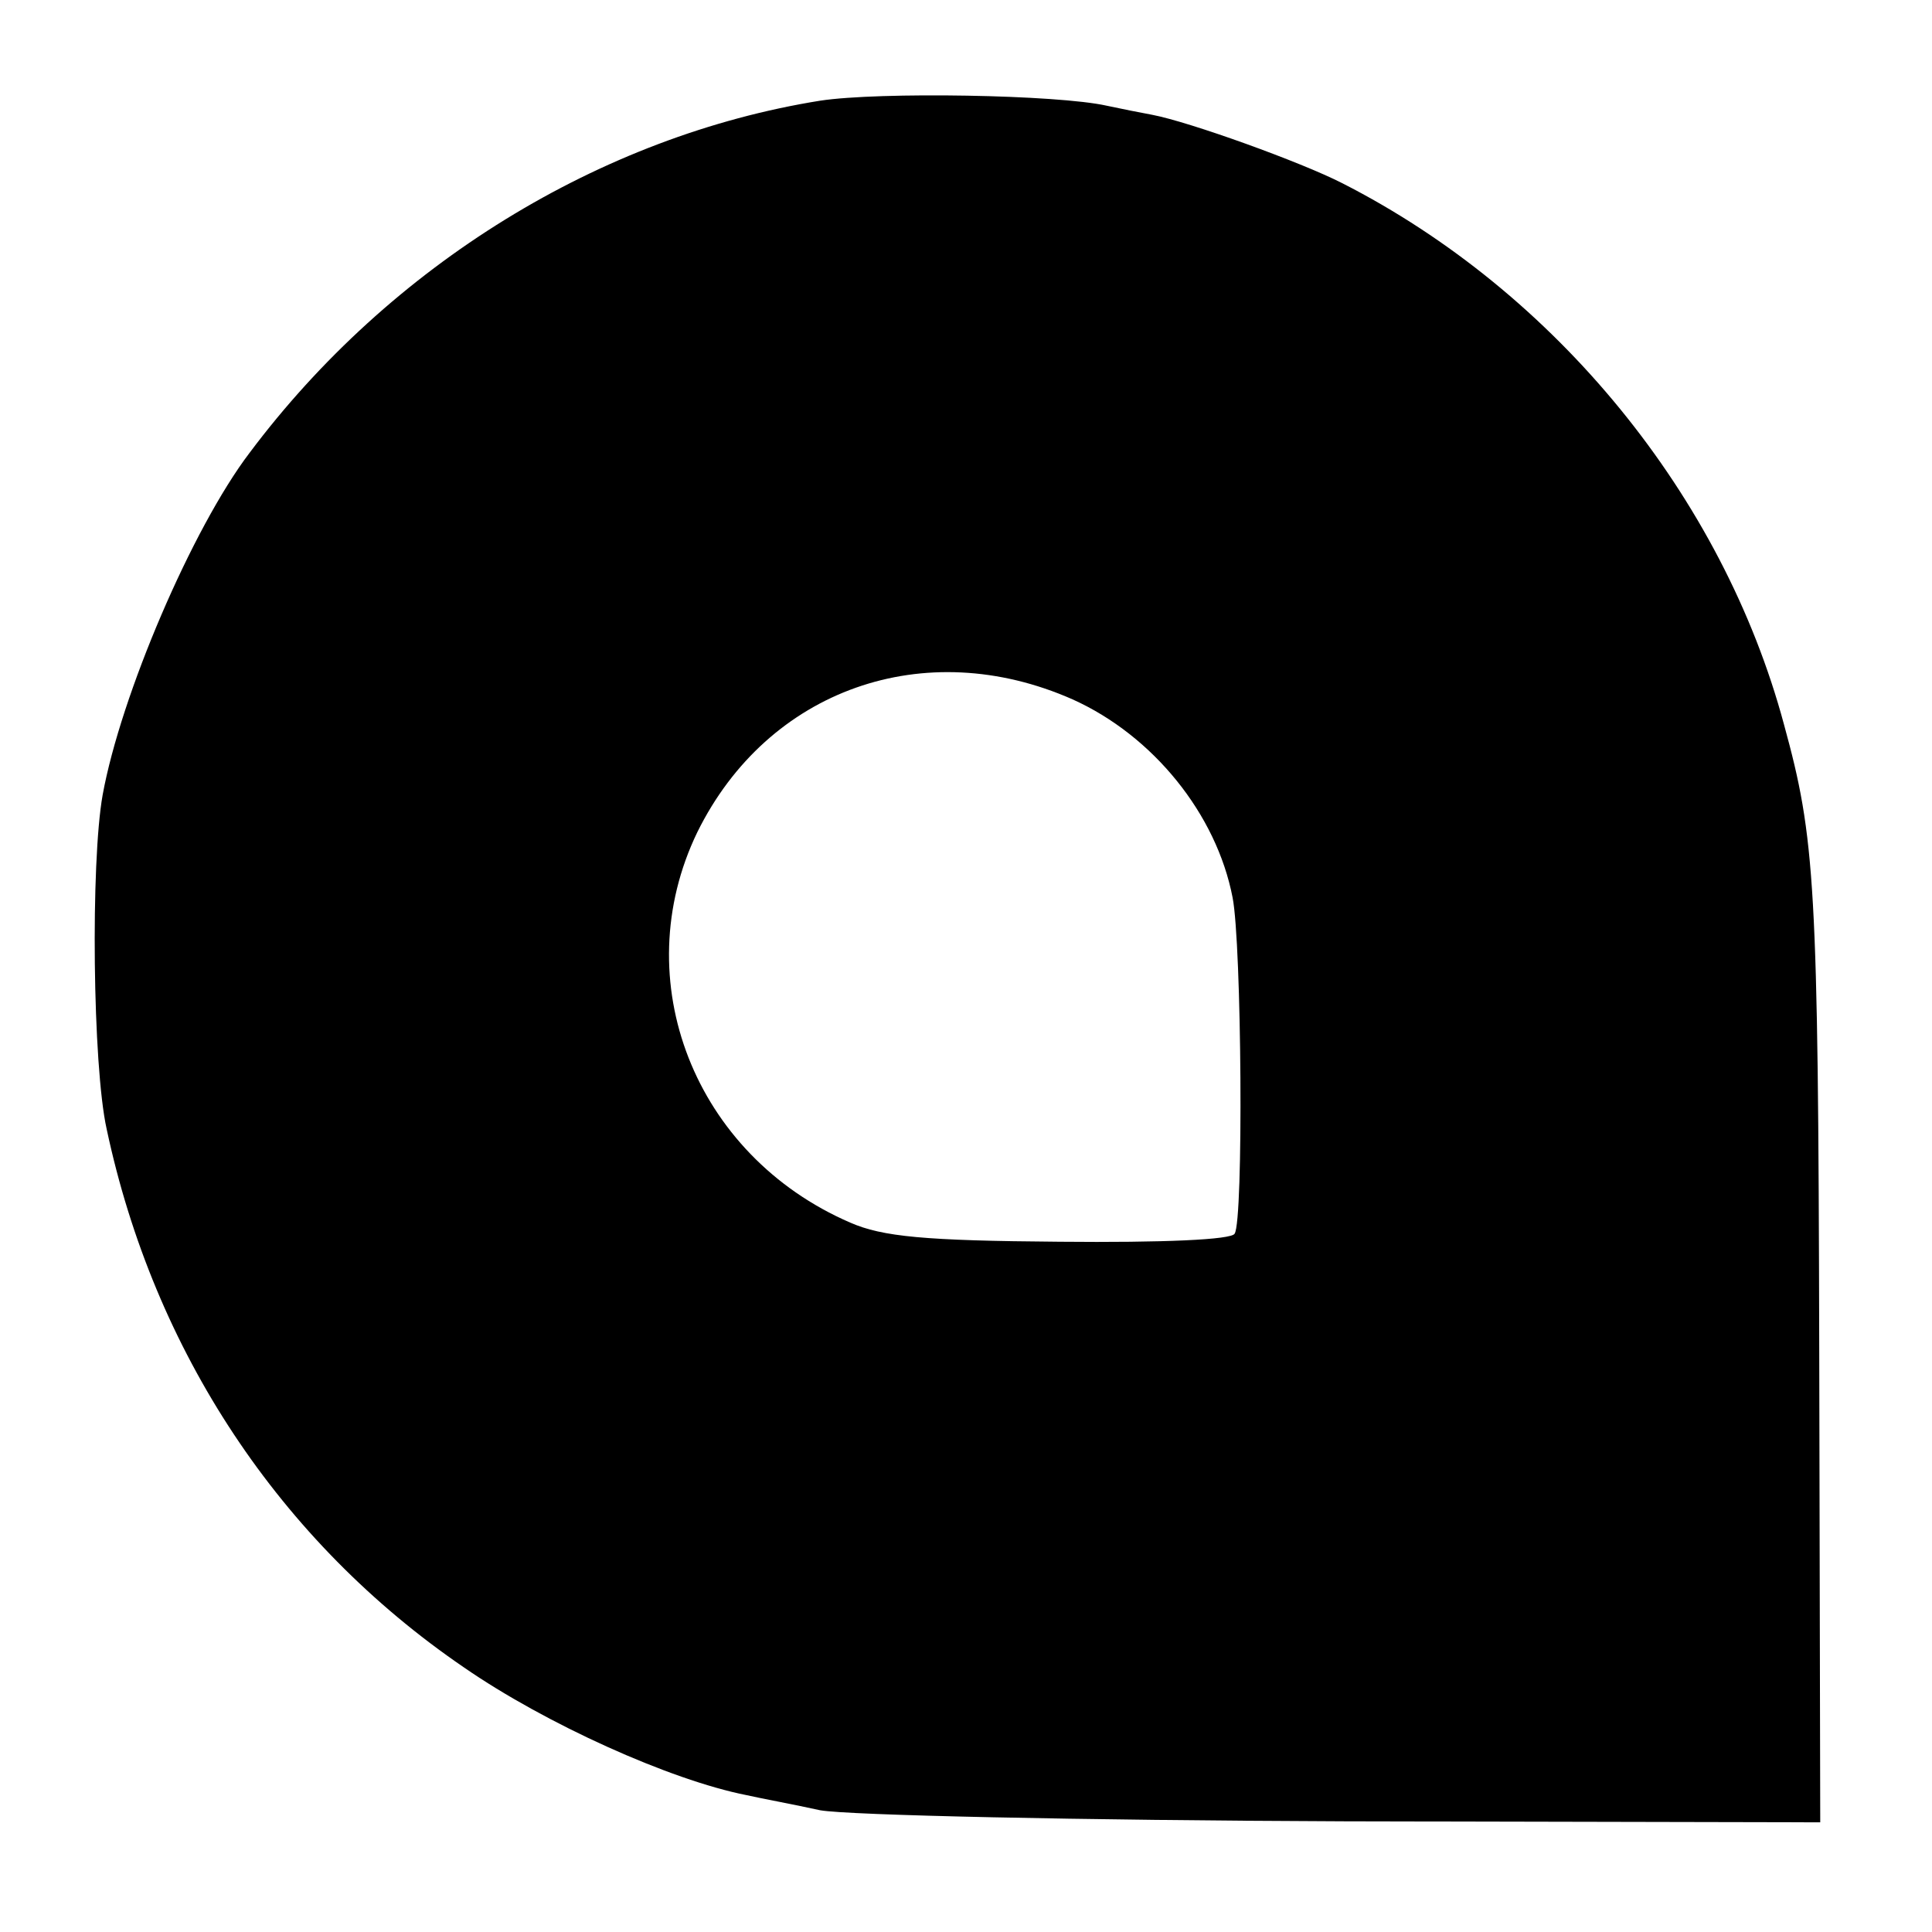
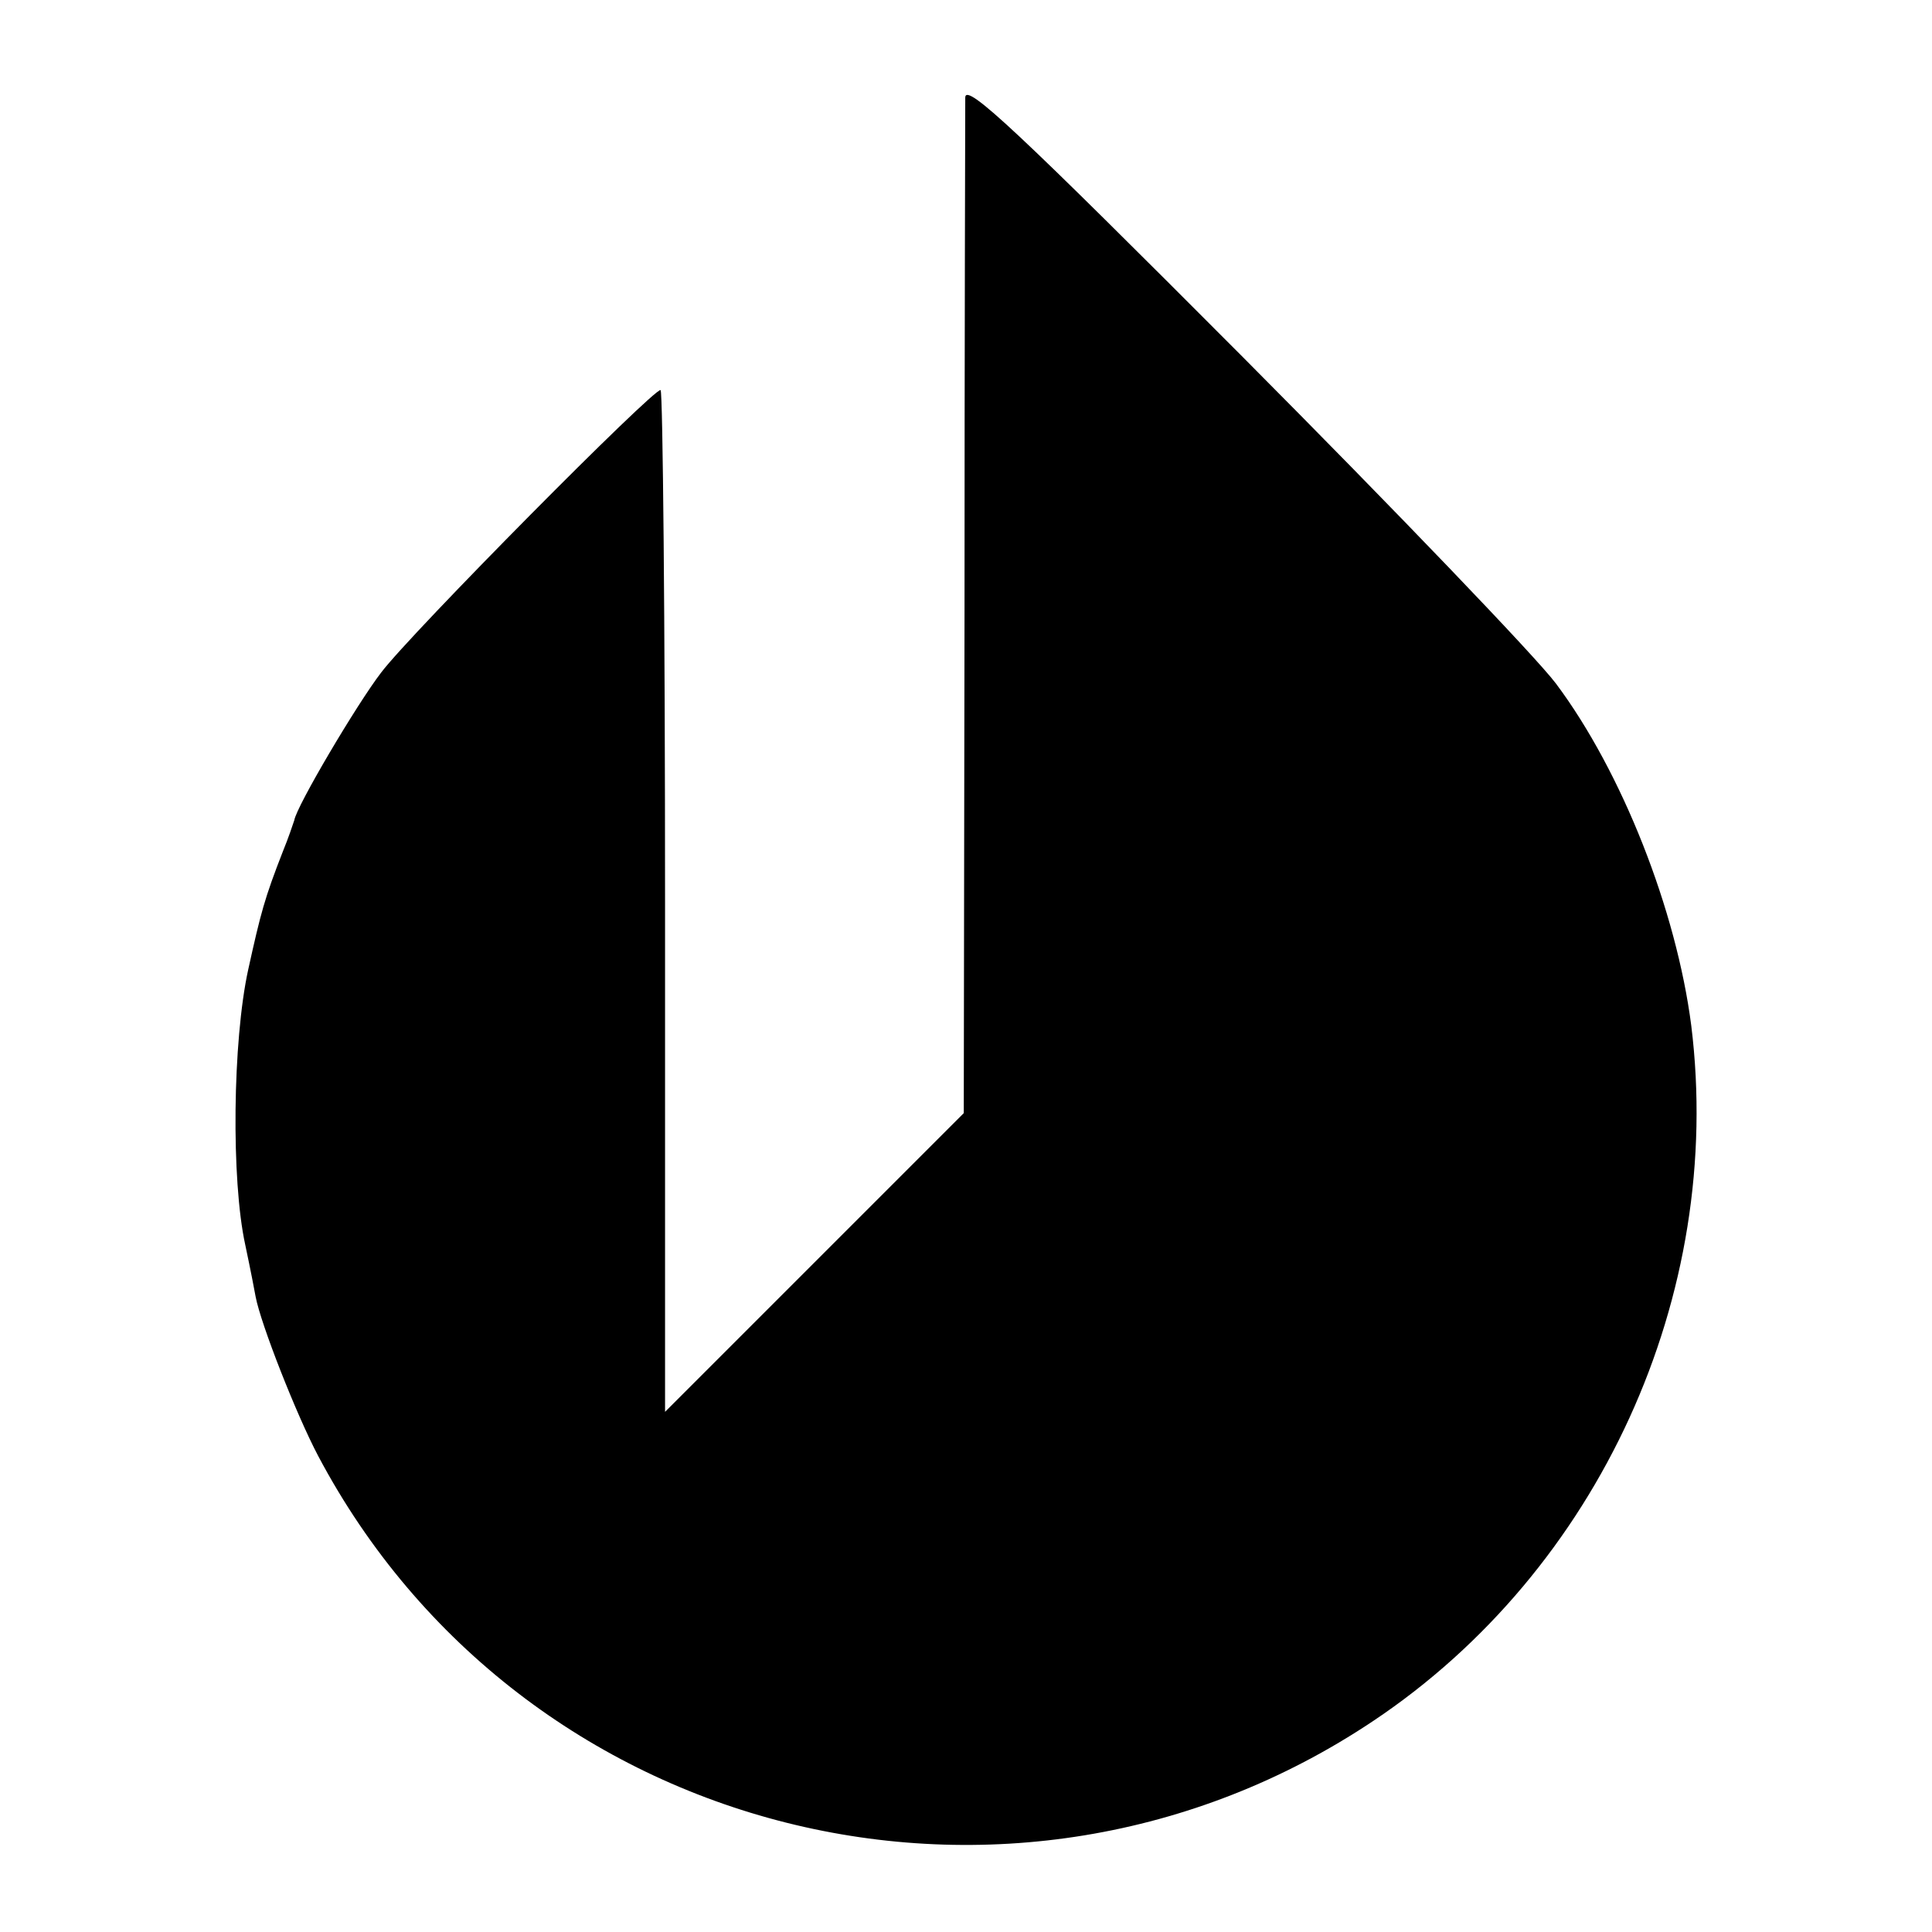
- <svg xmlns="http://www.w3.org/2000/svg" version="1.0" width="16pt" height="16pt" viewBox="0 0 16 16" preserveAspectRatio="xMidYMid meet">
-   <g transform="translate(0,16) scale(0.008333,-0.008333)" fill="#000000" stroke="none">
-     <path d="M815 1820 c-218 -35 -427 -163 -567 -350 -57 -75 -128 -241 -146 -340 -12 -67 -10 -269 4 -332 47 -221 172 -410 355 -535 81 -56 205 -112 281 -127 13 -3 46 -9 73 -15 28 -5 256 -10 522 -11 l472 -1 -1 472 c-1 461 -4 506 -35 619 -61 227 -227 430 -439 538 -41 21 -152 61 -189 68 -11 2 -31 6 -45 9 -49 11 -226 14 -285 5z m251 -595 c80 -36 143 -114 159 -197 9 -46 11 -321 2 -334 -3 -6 -71 -9 -174 -8 -134 1 -176 5 -208 19 -155 67 -223 241 -152 388 70 142 226 197 373 132z" />
+ <svg xmlns="http://www.w3.org/2000/svg" version="1.0" width="260pt" height="260pt" viewBox="0 0 260 260" preserveAspectRatio="xMidYMid meet">
+   <g transform="translate(0,260) scale(0.1,-0.1)" fill="#000000" stroke="none">
+     <path d="M1299 2469 c0 -13 -1 -326 -1 -695 l-1 -672 -201 -201 -201 -201 0 686 c0 377 -3 687 -6 689 -7 5 -336 -327 -376 -380 -33 -43 -114 -180 -117 -199 -2 -6 -8 -24 -15 -41 -25 -64 -30 -83 -47 -160 -21 -96 -23 -283 -4 -370 7 -33 13 -64 14 -70 7 -37 55 -159 84 -214 273 -516 934 -682 1420 -357 304 203 473 573 428 936 -20 155 -93 341 -182 460 -27 36 -216 233 -421 439 -302 303 -373 370 -374 350z" />
  </g>
</svg>
